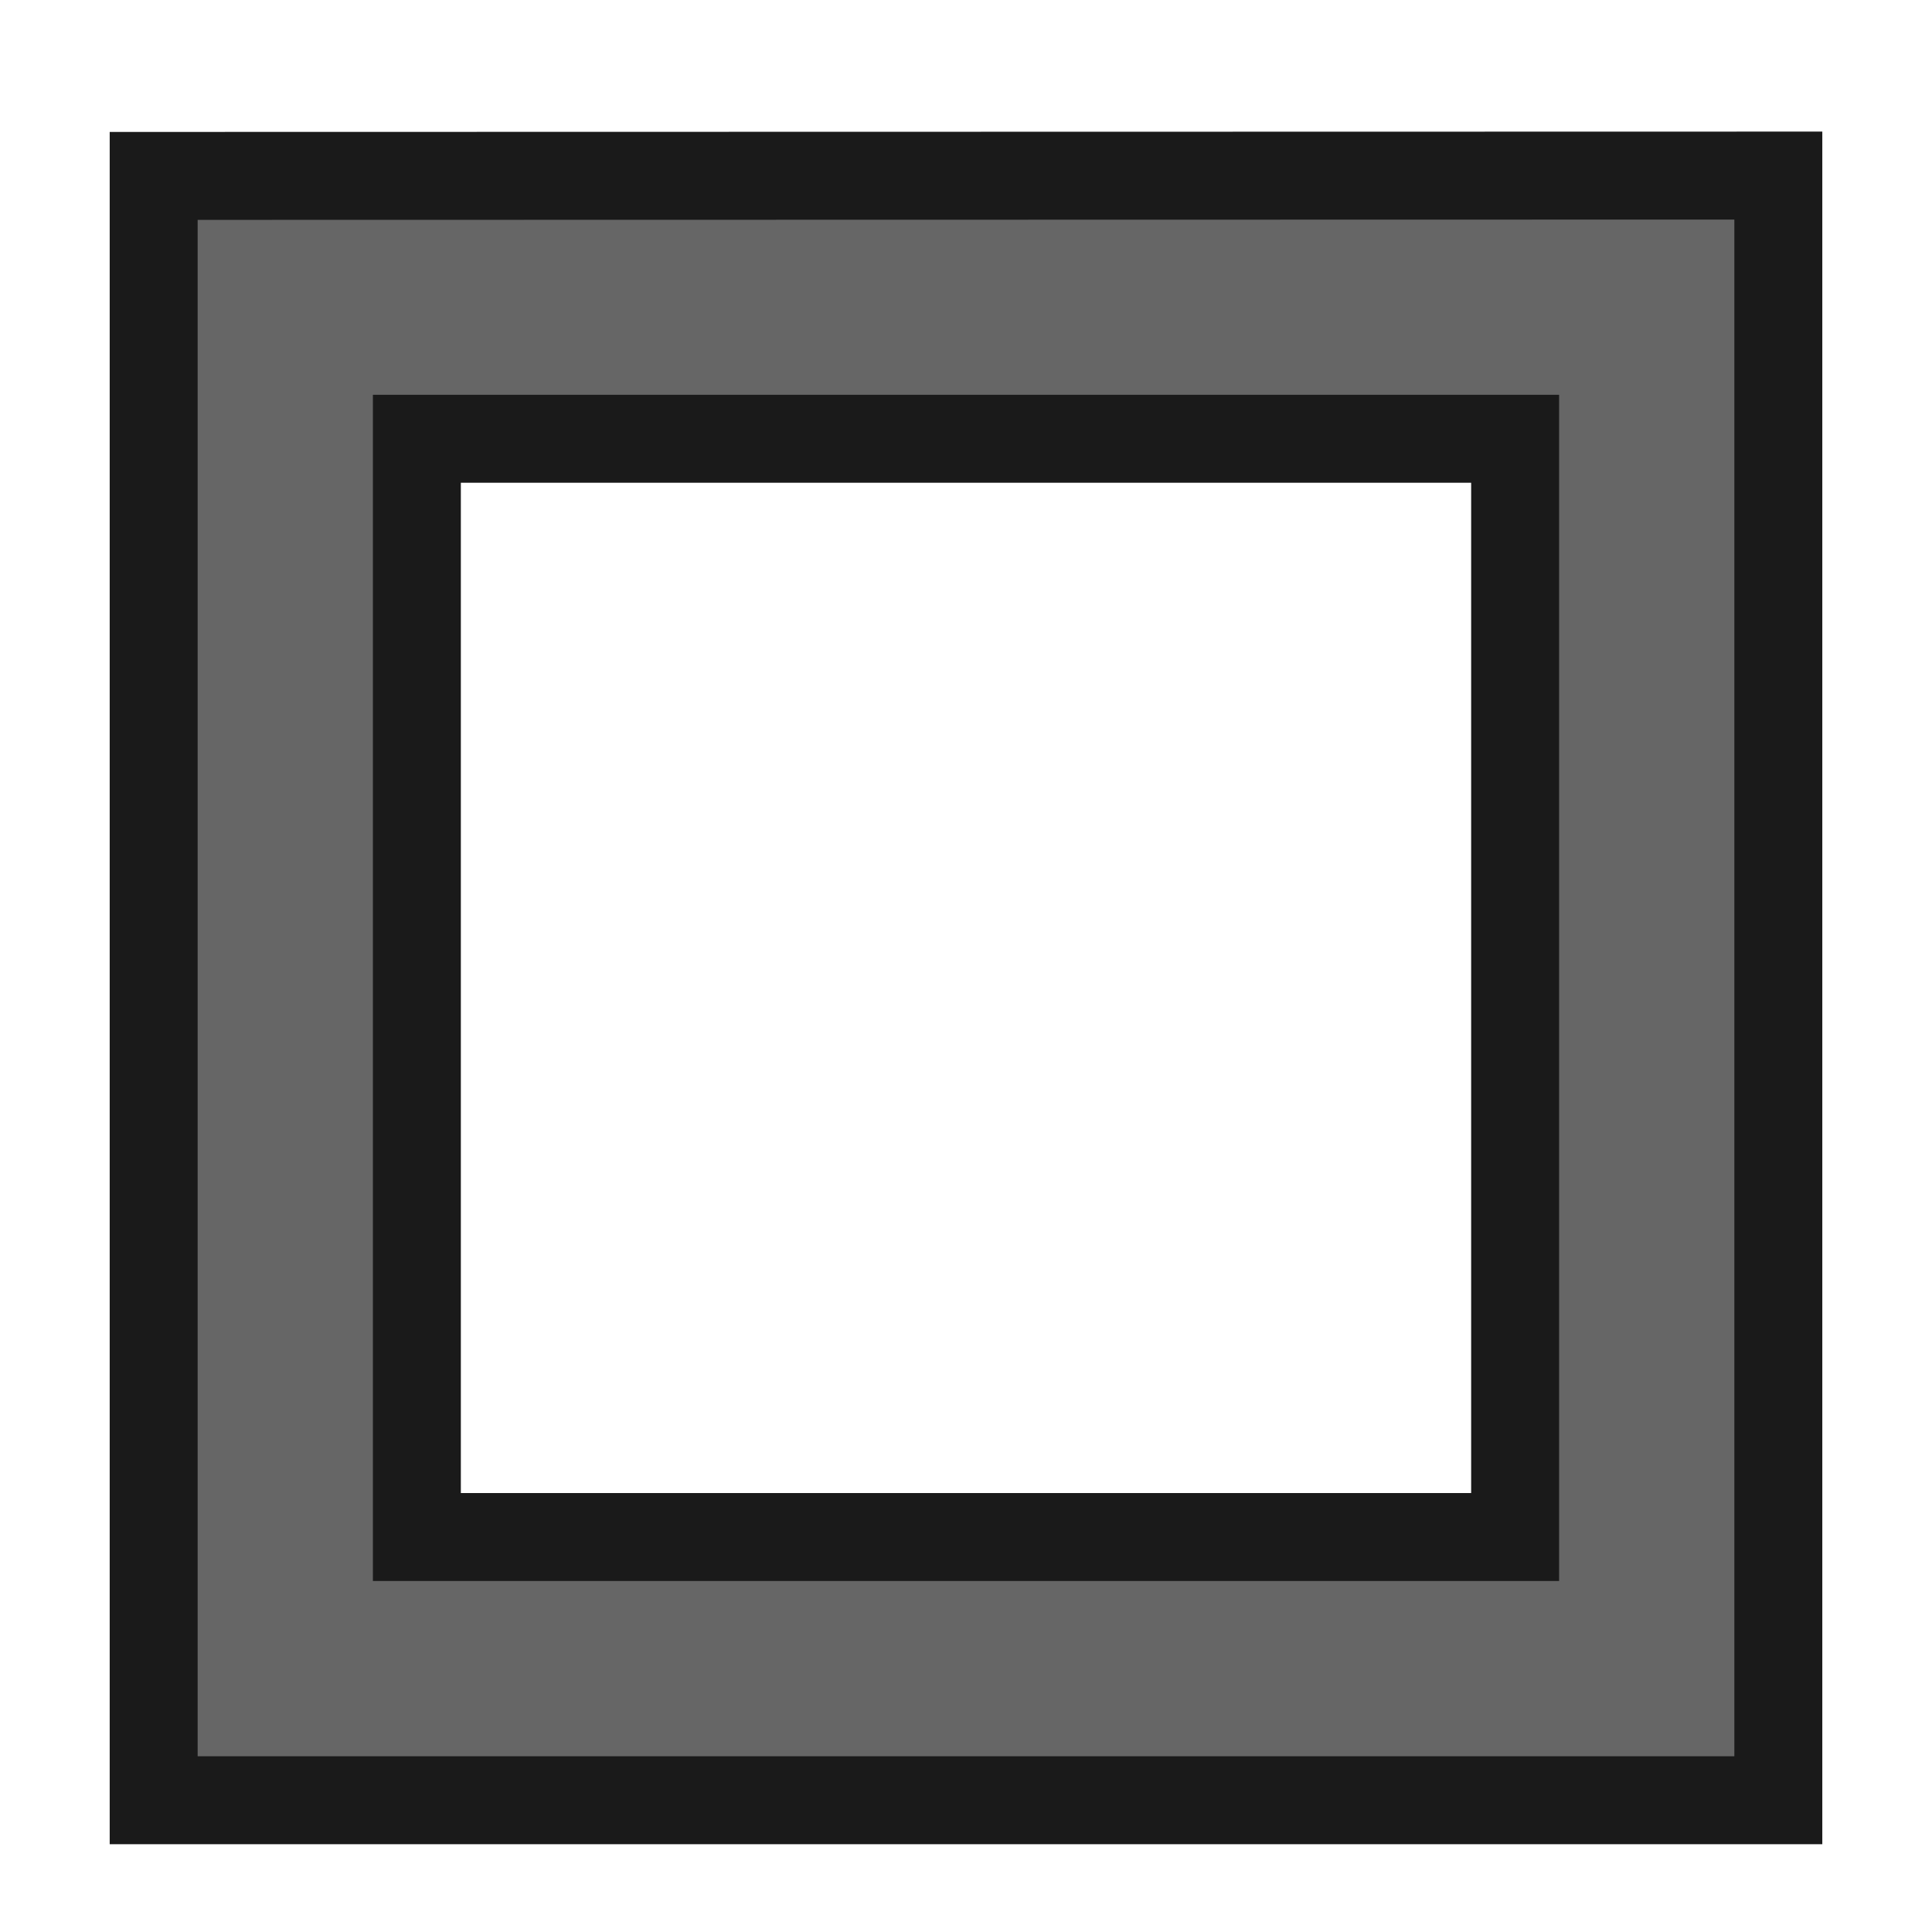
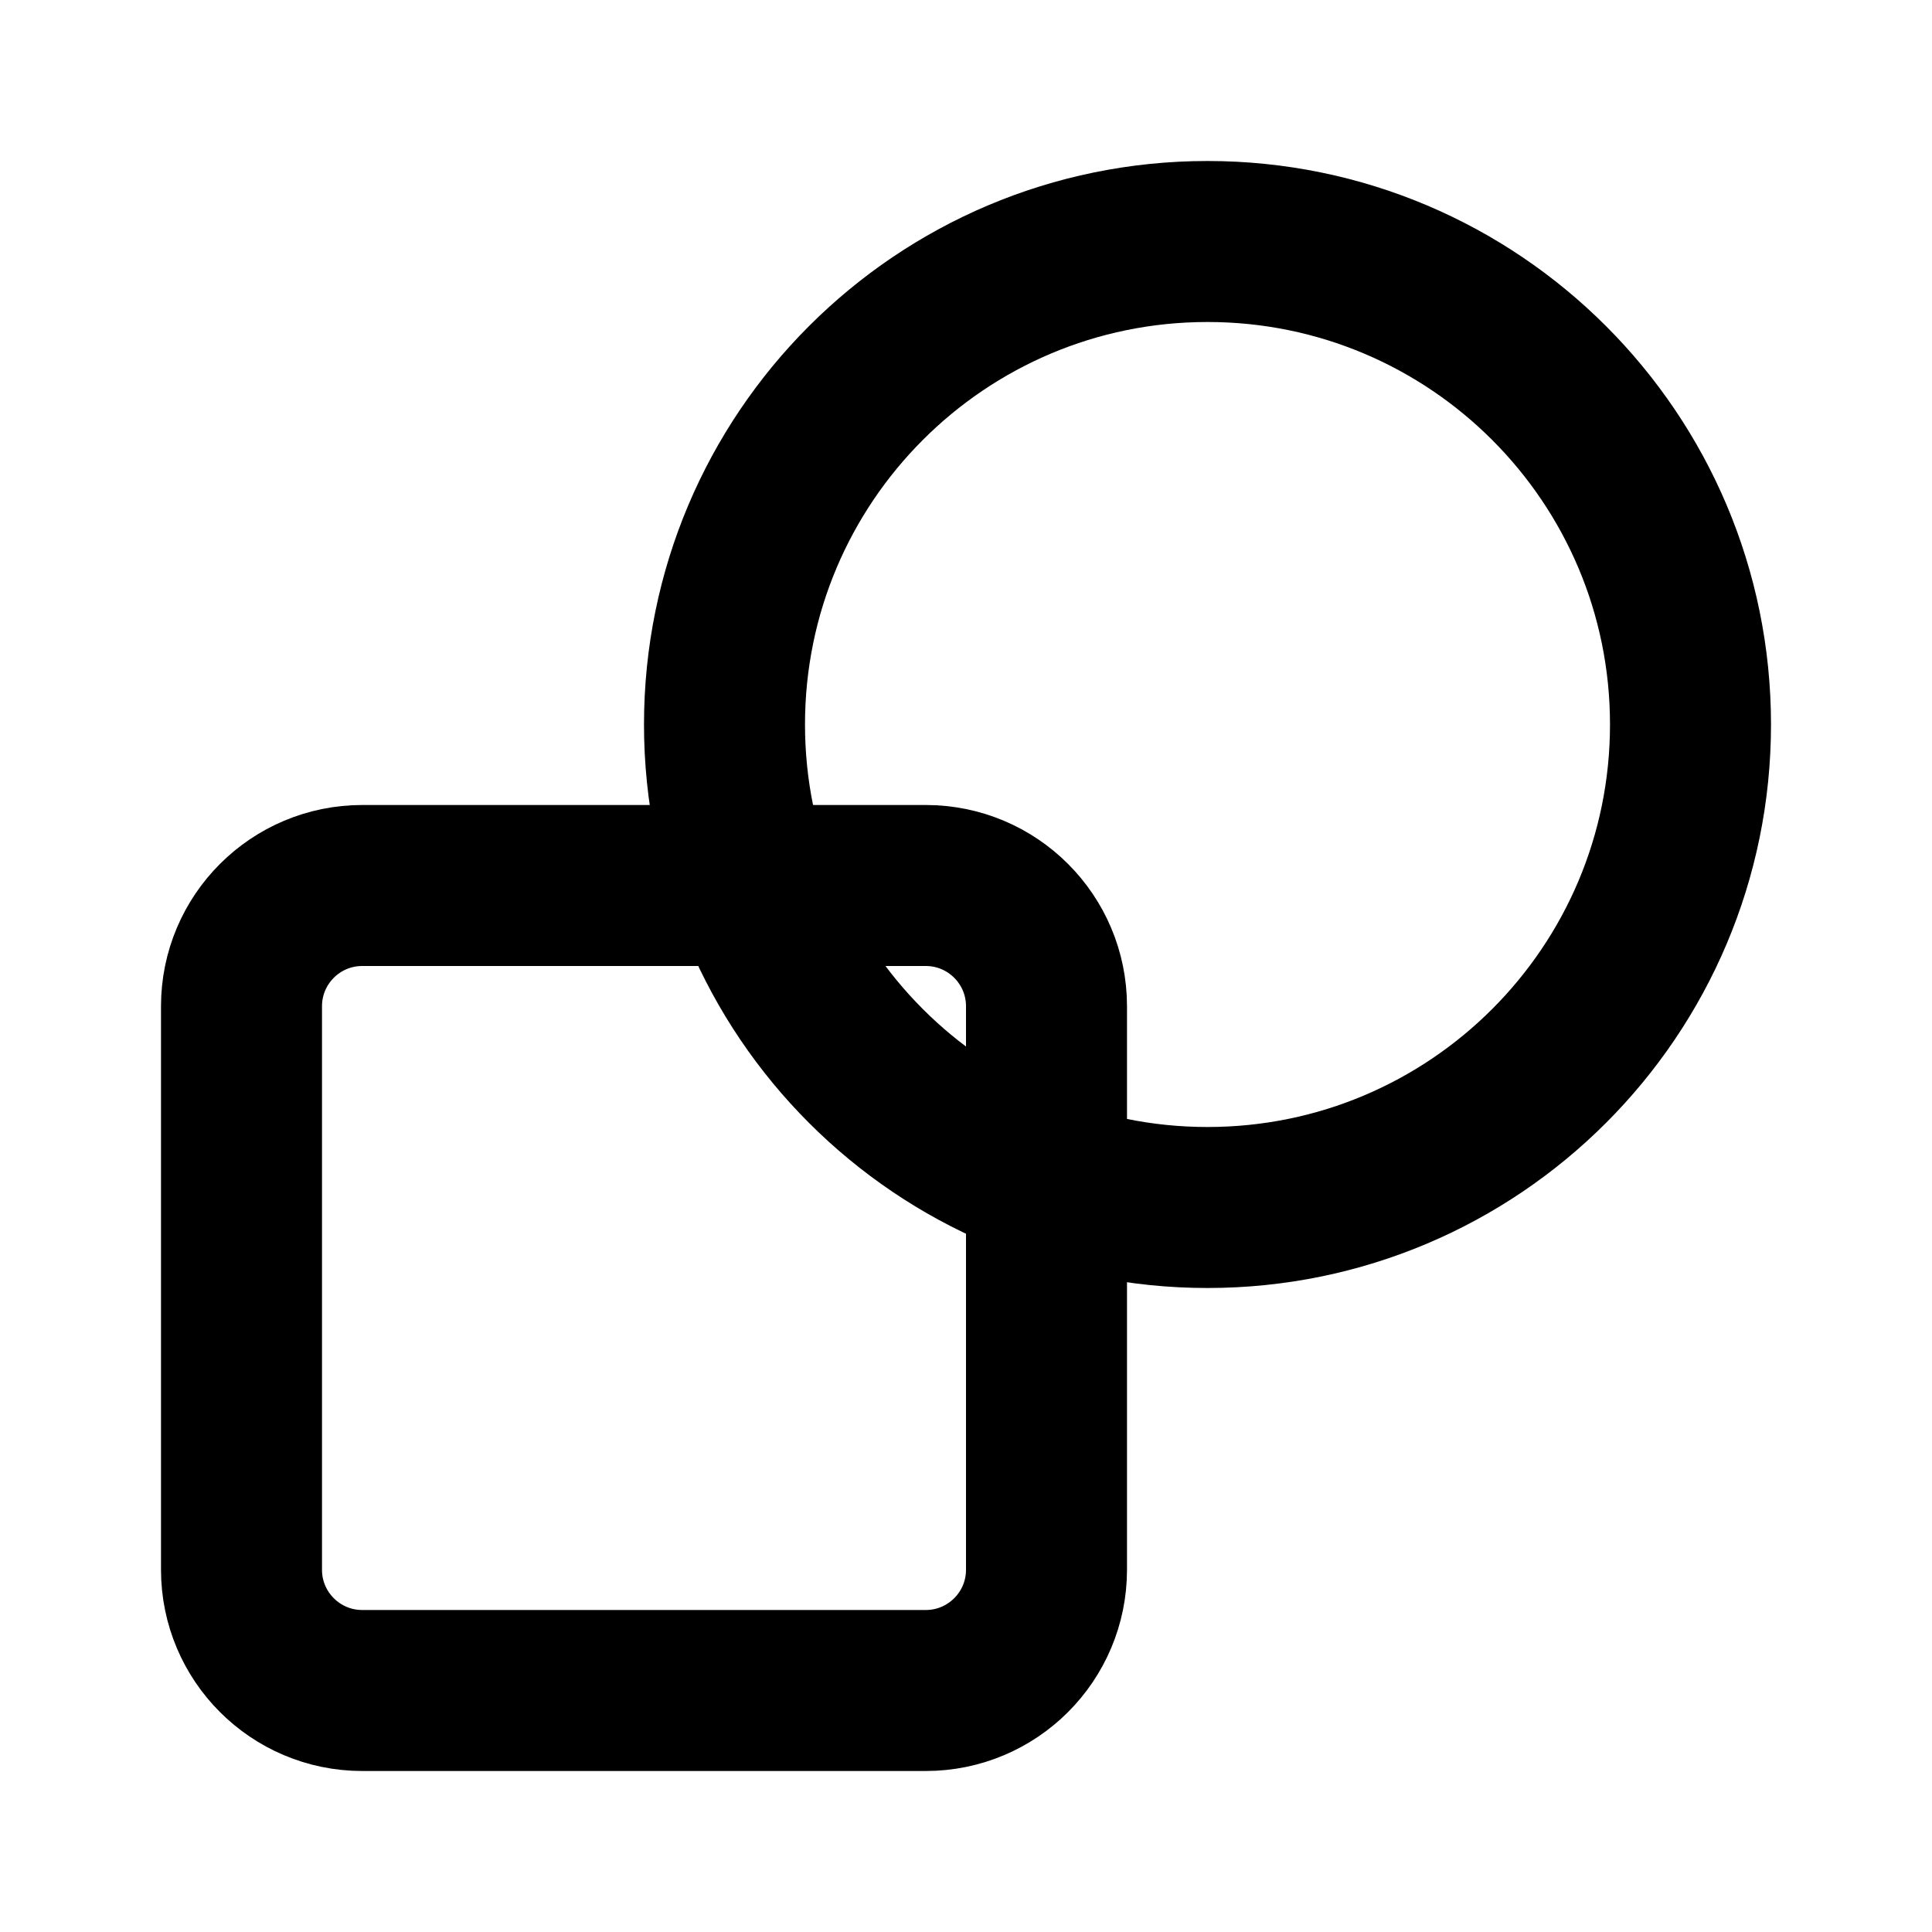
- <svg xmlns="http://www.w3.org/2000/svg" viewBox="0 0 5.821 5.821" height="22" width="22">
-   <defs>
-     <linearGradient id="a">
-       <stop offset="0" style="stop-color:#3689e6;stop-opacity:1" />
-       <stop offset="1" style="stop-color:#64baff;stop-opacity:1" />
-     </linearGradient>
-     <linearGradient id="c">
-       <stop offset="0" style="stop-color:#f9f9f9;stop-opacity:1" />
-       <stop offset="1" style="stop-color:#d8d8d8;stop-opacity:1" />
-     </linearGradient>
-     <linearGradient id="b">
-       <stop offset="0" style="stop-color:#efdfc4;stop-opacity:1" />
-       <stop offset="1" style="stop-color:#e7c591;stop-opacity:1" />
-     </linearGradient>
-     <linearGradient id="d">
-       <stop offset="0" style="stop-color:#9bdb4d;stop-opacity:1" />
-       <stop offset="1" style="stop-color:#68b723;stop-opacity:1" />
-     </linearGradient>
-     <linearGradient id="f">
-       <stop offset="0" style="stop-color:#c6f27b;stop-opacity:1" />
-       <stop offset="1" style="stop-color:#93d049;stop-opacity:1" />
-     </linearGradient>
-     <linearGradient id="e">
-       <stop offset="0" style="stop-color:#c396eb;stop-opacity:1" />
-       <stop offset="1" style="stop-color:#9d68d7;stop-opacity:1" />
-     </linearGradient>
-   </defs>
-   <path style="fill:none;stroke:#666;stroke-width:.794;stroke-linecap:round;stroke-linejoin:miter;stroke-miterlimit:4;stroke-dasharray:none;stroke-opacity:1" d="M4.96 5.027H.86V.926h4.1z" />
-   <path style="color:#000;font-style:normal;font-variant:normal;font-weight:400;font-stretch:normal;font-size:medium;line-height:normal;font-family:sans-serif;font-variant-ligatures:normal;font-variant-position:normal;font-variant-caps:normal;font-variant-numeric:normal;font-variant-alternates:normal;font-variant-east-asian:normal;font-feature-settings:normal;font-variation-settings:normal;text-indent:0;text-align:start;text-decoration:none;text-decoration-line:none;text-decoration-style:solid;text-decoration-color:#000;letter-spacing:normal;word-spacing:normal;text-transform:none;writing-mode:lr-tb;direction:ltr;text-orientation:mixed;dominant-baseline:auto;baseline-shift:baseline;text-anchor:start;white-space:normal;shape-padding:0;shape-margin:0;inline-size:0;clip-rule:nonzero;display:inline;overflow:visible;visibility:visible;opacity:1;isolation:auto;mix-blend-mode:normal;color-interpolation:sRGB;color-interpolation-filters:linearRGB;solid-color:#000;solid-opacity:1;vector-effect:none;fill:#666;fill-opacity:1;fill-rule:nonzero;stroke:none;stroke-width:1;stroke-linecap:round;stroke-linejoin:miter;stroke-miterlimit:4;stroke-dasharray:none;stroke-dashoffset:0;stroke-opacity:1;color-rendering:auto;image-rendering:auto;shape-rendering:auto;text-rendering:auto;enable-background:accumulate;stop-color:#000;stop-opacity:1" d="M.463.53v4.894h4.895V.529zm.793.792h3.309v3.309H1.256z" />
-   <path style="color:#000;font-style:normal;font-variant:normal;font-weight:400;font-stretch:normal;font-size:medium;line-height:normal;font-family:sans-serif;font-variant-ligatures:normal;font-variant-position:normal;font-variant-caps:normal;font-variant-numeric:normal;font-variant-alternates:normal;font-variant-east-asian:normal;font-feature-settings:normal;font-variation-settings:normal;text-indent:0;text-align:start;text-decoration:none;text-decoration-line:none;text-decoration-style:solid;text-decoration-color:#000;letter-spacing:normal;word-spacing:normal;text-transform:none;writing-mode:lr-tb;direction:ltr;text-orientation:mixed;dominant-baseline:auto;baseline-shift:baseline;text-anchor:start;white-space:normal;shape-padding:0;shape-margin:0;inline-size:0;clip-rule:nonzero;display:inline;overflow:visible;visibility:visible;opacity:1;isolation:auto;mix-blend-mode:normal;color-interpolation:sRGB;color-interpolation-filters:linearRGB;solid-color:#000;solid-opacity:1;vector-effect:none;fill:none;fill-opacity:1;fill-rule:nonzero;stroke:#1a1a1a;stroke-width:.265;stroke-linecap:round;stroke-linejoin:miter;stroke-miterlimit:4;stroke-dasharray:none;stroke-dashoffset:0;stroke-opacity:1;color-rendering:auto;image-rendering:auto;shape-rendering:auto;text-rendering:auto;enable-background:accumulate;stop-color:#000;stop-opacity:1" d="M.463.53v4.894h4.895V.529zm.793.792h3.309v3.309H1.256z" />
+ <svg xmlns="http://www.w3.org/2000/svg" viewBox="0 0 24 24" fill="none" stroke="currentColor" stroke-width="2" stroke-linecap="round" stroke-linejoin="round">
+   <rect x="3" y="11" width="10" height="10" rx="1.5" />
+   <circle cx="15" cy="9" r="6" />
</svg>
